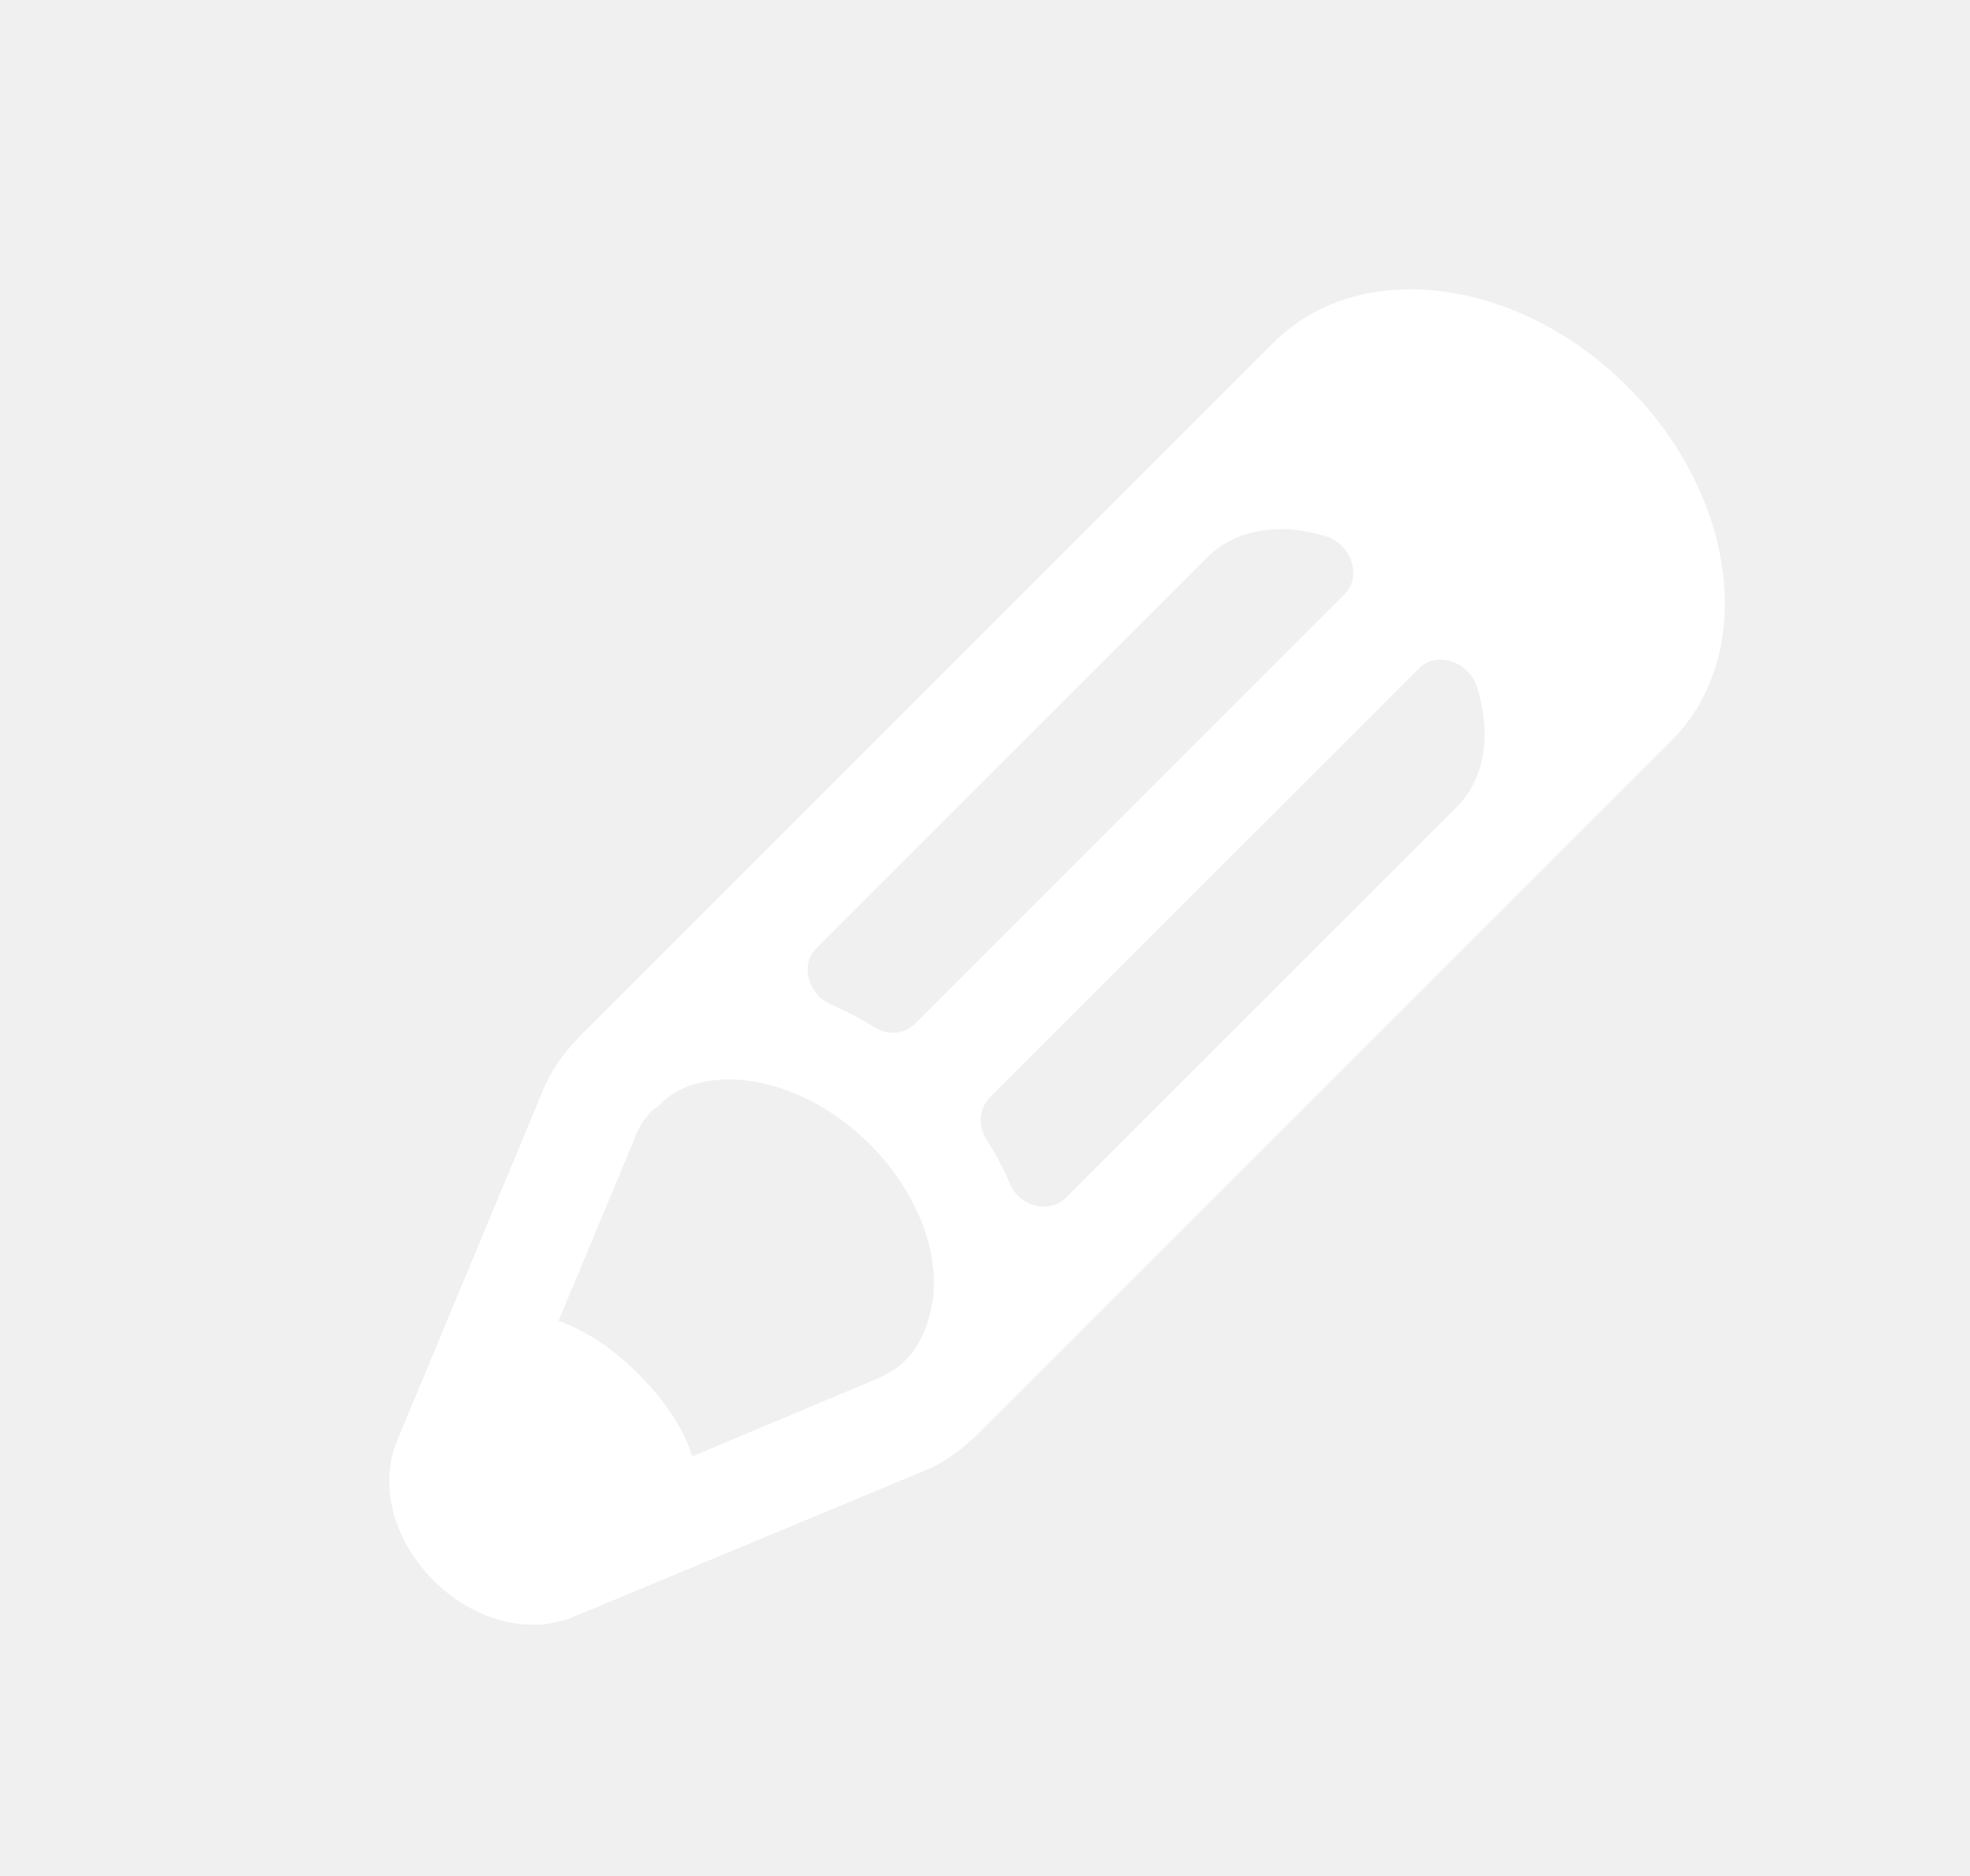
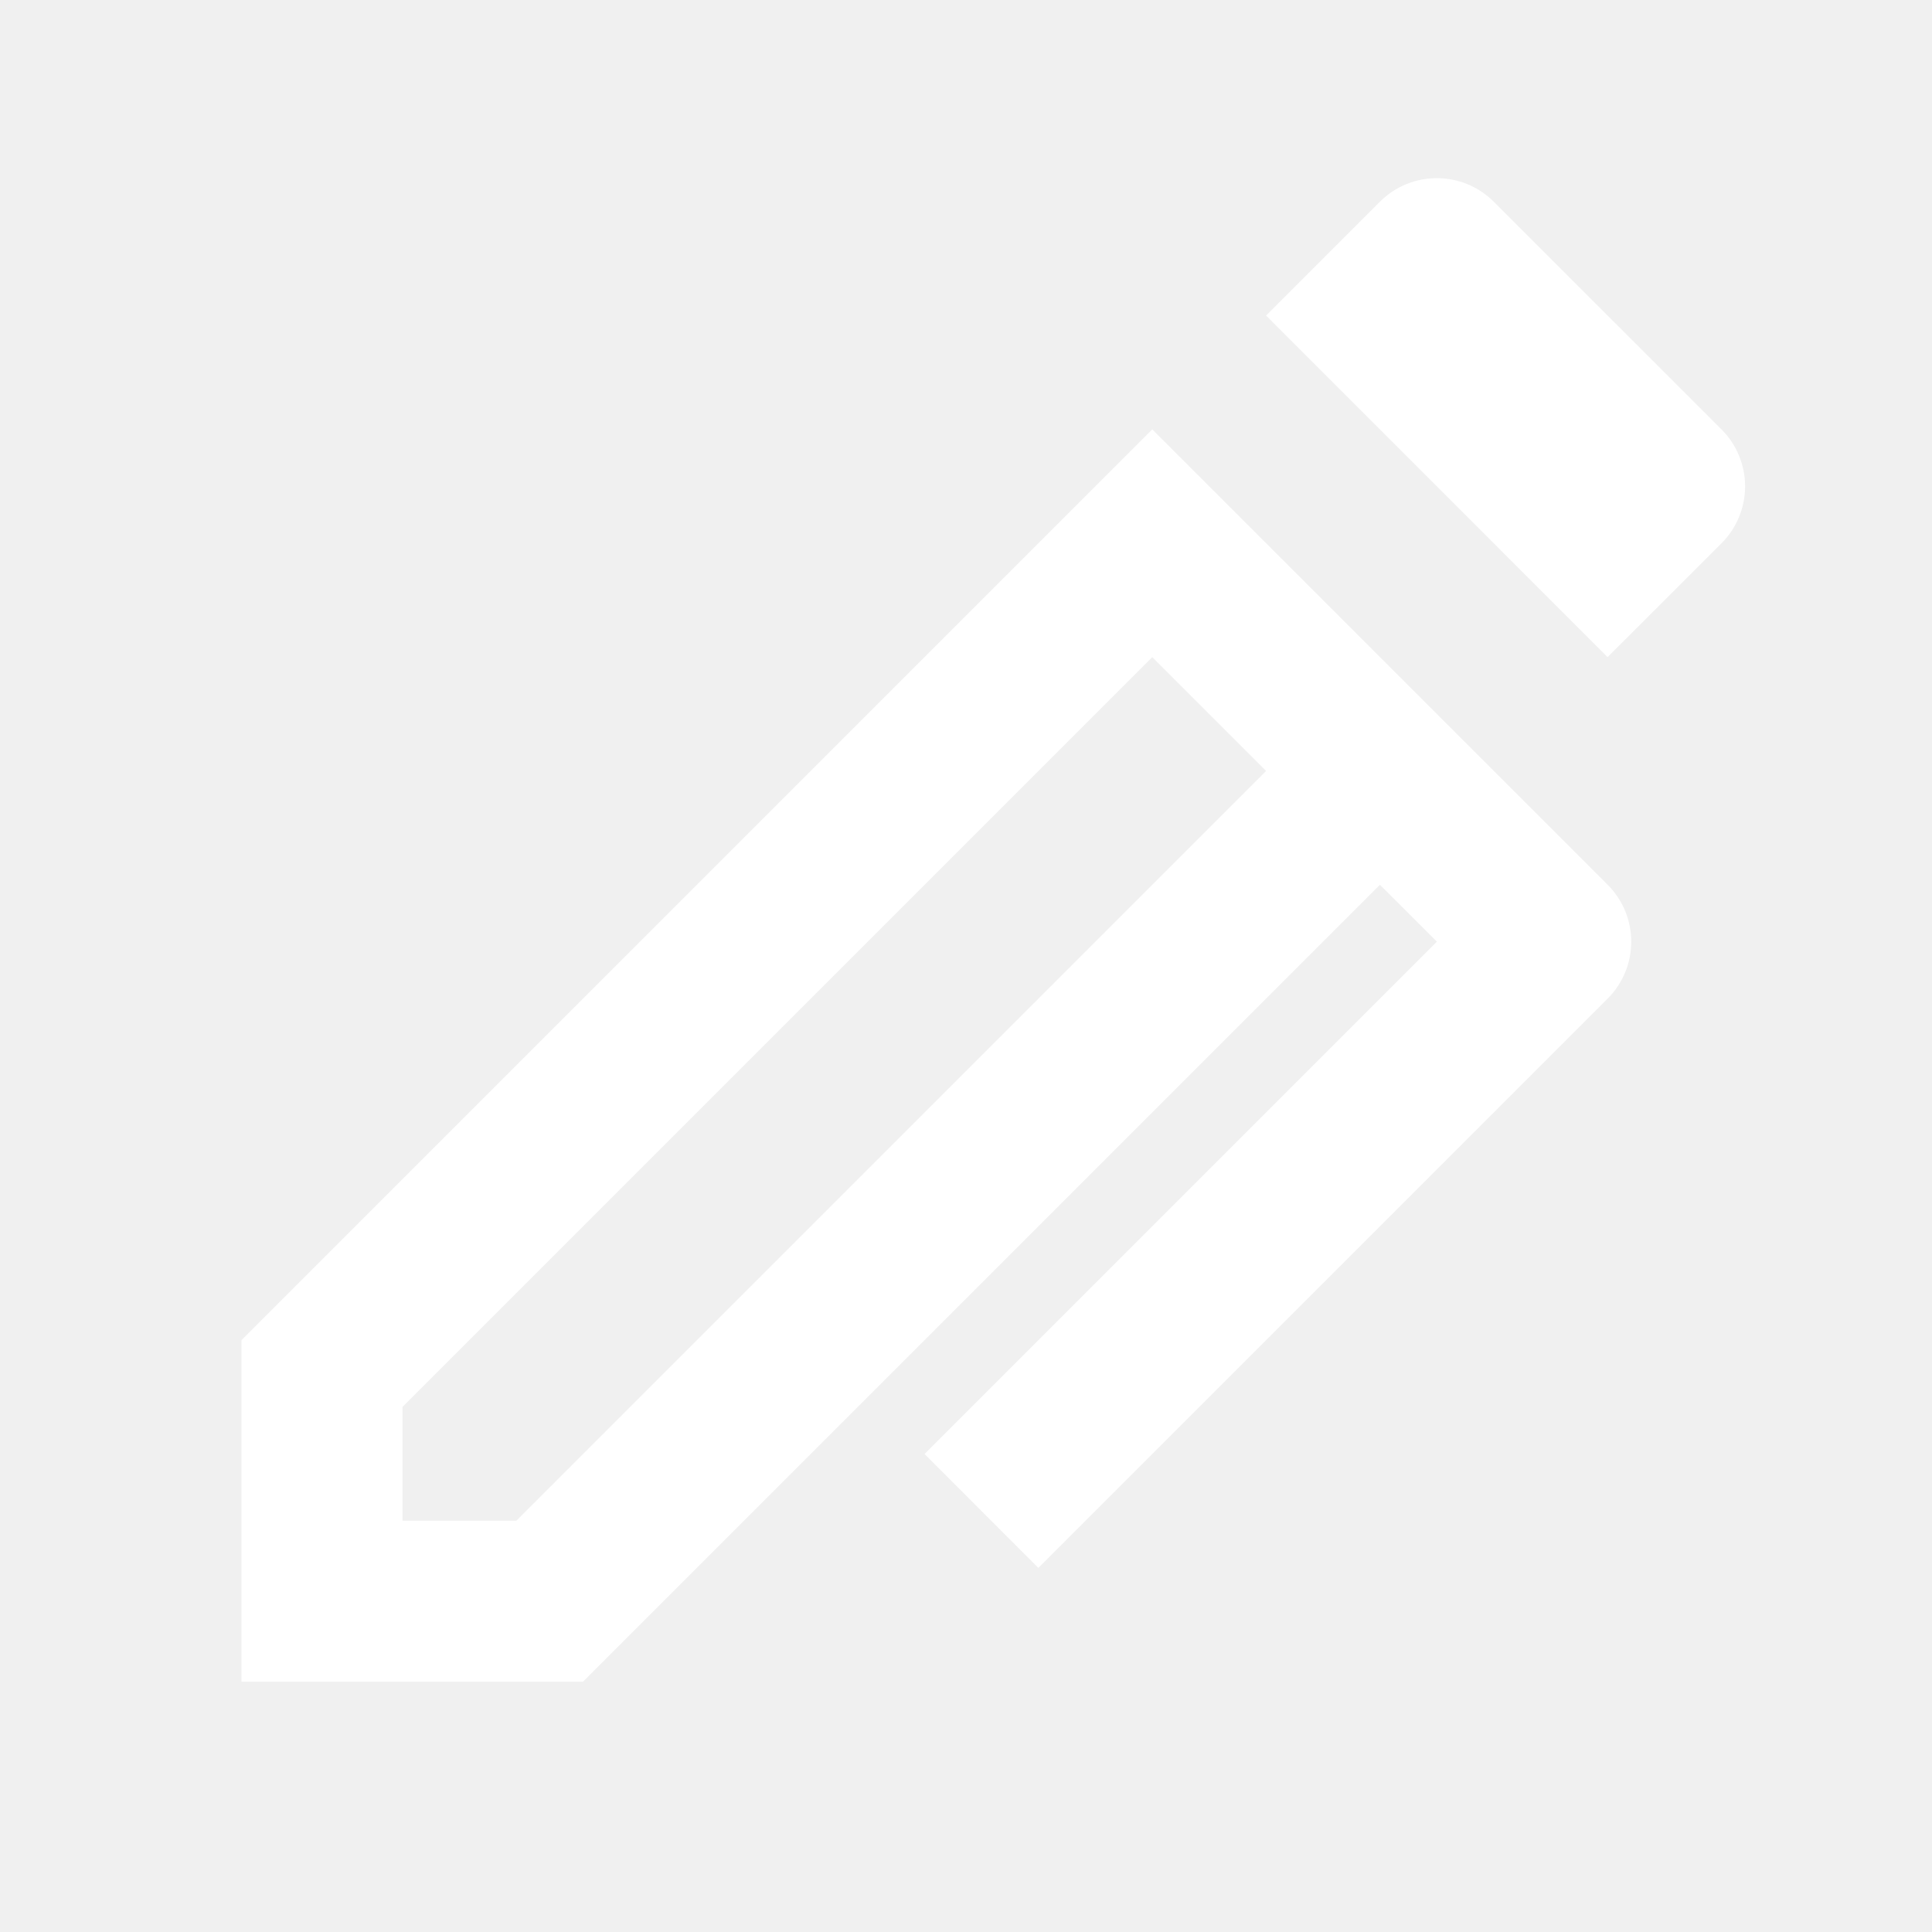
- <svg xmlns="http://www.w3.org/2000/svg" width="21" height="20" viewBox="0 0 21 20" fill="none">
-   <path fill-rule="evenodd" clip-rule="evenodd" d="M9.645 14.507C9.559 14.593 9.461 14.648 9.345 14.701L7.379 15.527C7.307 15.283 7.13 14.973 6.803 14.646C6.487 14.33 6.189 14.164 5.954 14.082L6.77 12.125C6.812 11.999 6.888 11.903 6.973 11.818C6.993 11.818 7.012 11.799 7.022 11.789L7.05 11.761C7.183 11.629 7.369 11.548 7.587 11.519C8.143 11.45 8.787 11.714 9.272 12.199C9.758 12.685 10.021 13.329 9.942 13.873C9.91 14.053 9.85 14.238 9.758 14.374C9.73 14.422 9.692 14.46 9.654 14.498L9.645 14.507ZM12.869 5.943C13.175 5.636 13.646 5.57 14.127 5.715C14.407 5.799 14.523 6.145 14.332 6.336L9.752 10.916C9.642 11.025 9.465 11.043 9.321 10.952C9.173 10.859 9.019 10.779 8.865 10.712C8.613 10.604 8.525 10.286 8.702 10.11L12.869 5.943ZM15.529 8.603L11.363 12.769C11.19 12.942 10.871 12.868 10.766 12.622C10.698 12.459 10.613 12.301 10.515 12.147C10.418 11.997 10.442 11.809 10.556 11.695L15.126 7.126C15.315 6.936 15.661 7.051 15.746 7.33C15.896 7.817 15.837 8.295 15.529 8.603ZM17.35 4.122C16.178 2.95 14.488 2.74 13.576 3.652L6.22 11.008C6.04 11.188 5.881 11.389 5.784 11.635L4.233 15.36C4.038 15.83 4.189 16.417 4.622 16.85C5.055 17.282 5.641 17.433 6.112 17.238L9.837 15.687C10.082 15.59 10.283 15.43 10.463 15.25L17.819 7.894C18.731 6.982 18.521 5.293 17.35 4.122Z" fill="white" />
+ <svg xmlns="http://www.w3.org/2000/svg" t="1782009888975" class="icon" viewBox="0 0 1024 1024" version="1.1" p-id="3945" width="200" height="200">
+   <path d="M761.6 499.115l-30.208-30.165-422.4 422.4H128v-181.035L610.731 227.584l241.365 241.365a42.667 42.667 0 0 1 0 60.331l-301.739 301.739-60.331-60.373 271.531-271.531z m-90.539-90.496l-60.331-60.331L213.333 745.685v60.331h60.331l397.397-397.397z m120.661-301.696l120.704 120.661a42.667 42.667 0 0 1 0 60.373L852.053 348.288 671.061 167.253l60.331-60.331a42.667 42.667 0 0 1 60.331 0z" fill="#ffffff" p-id="3946" />
</svg>
